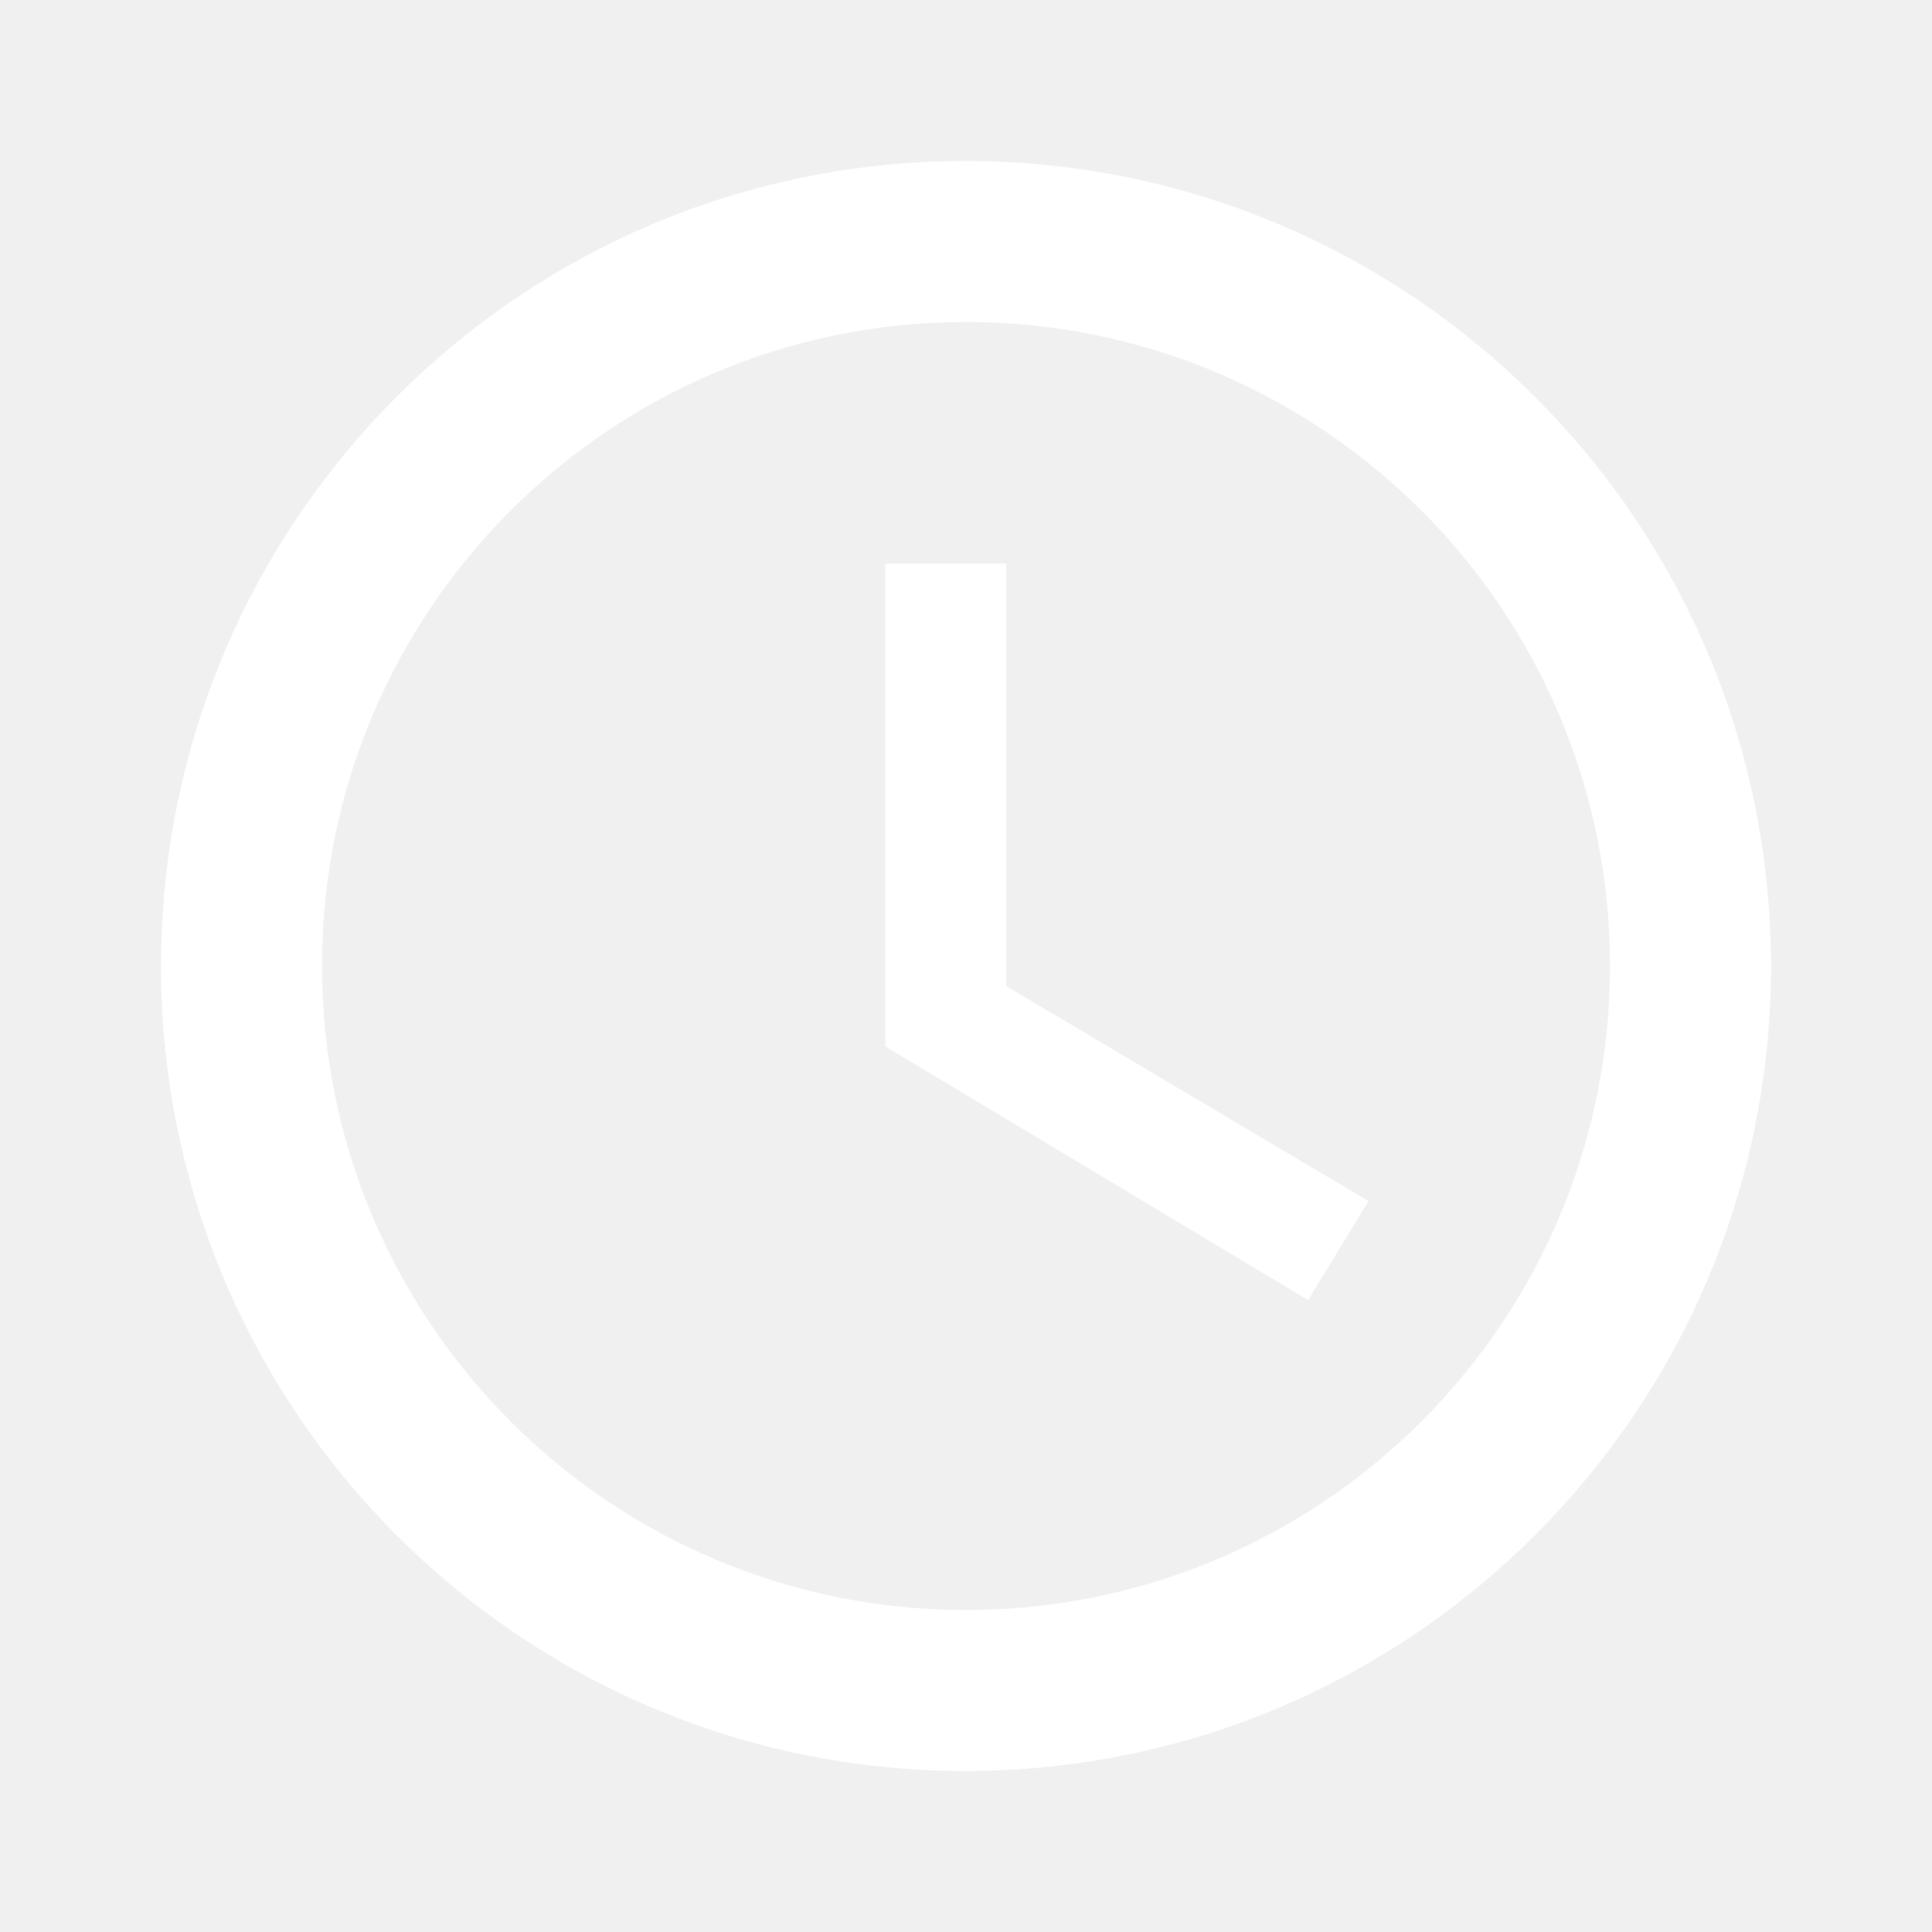
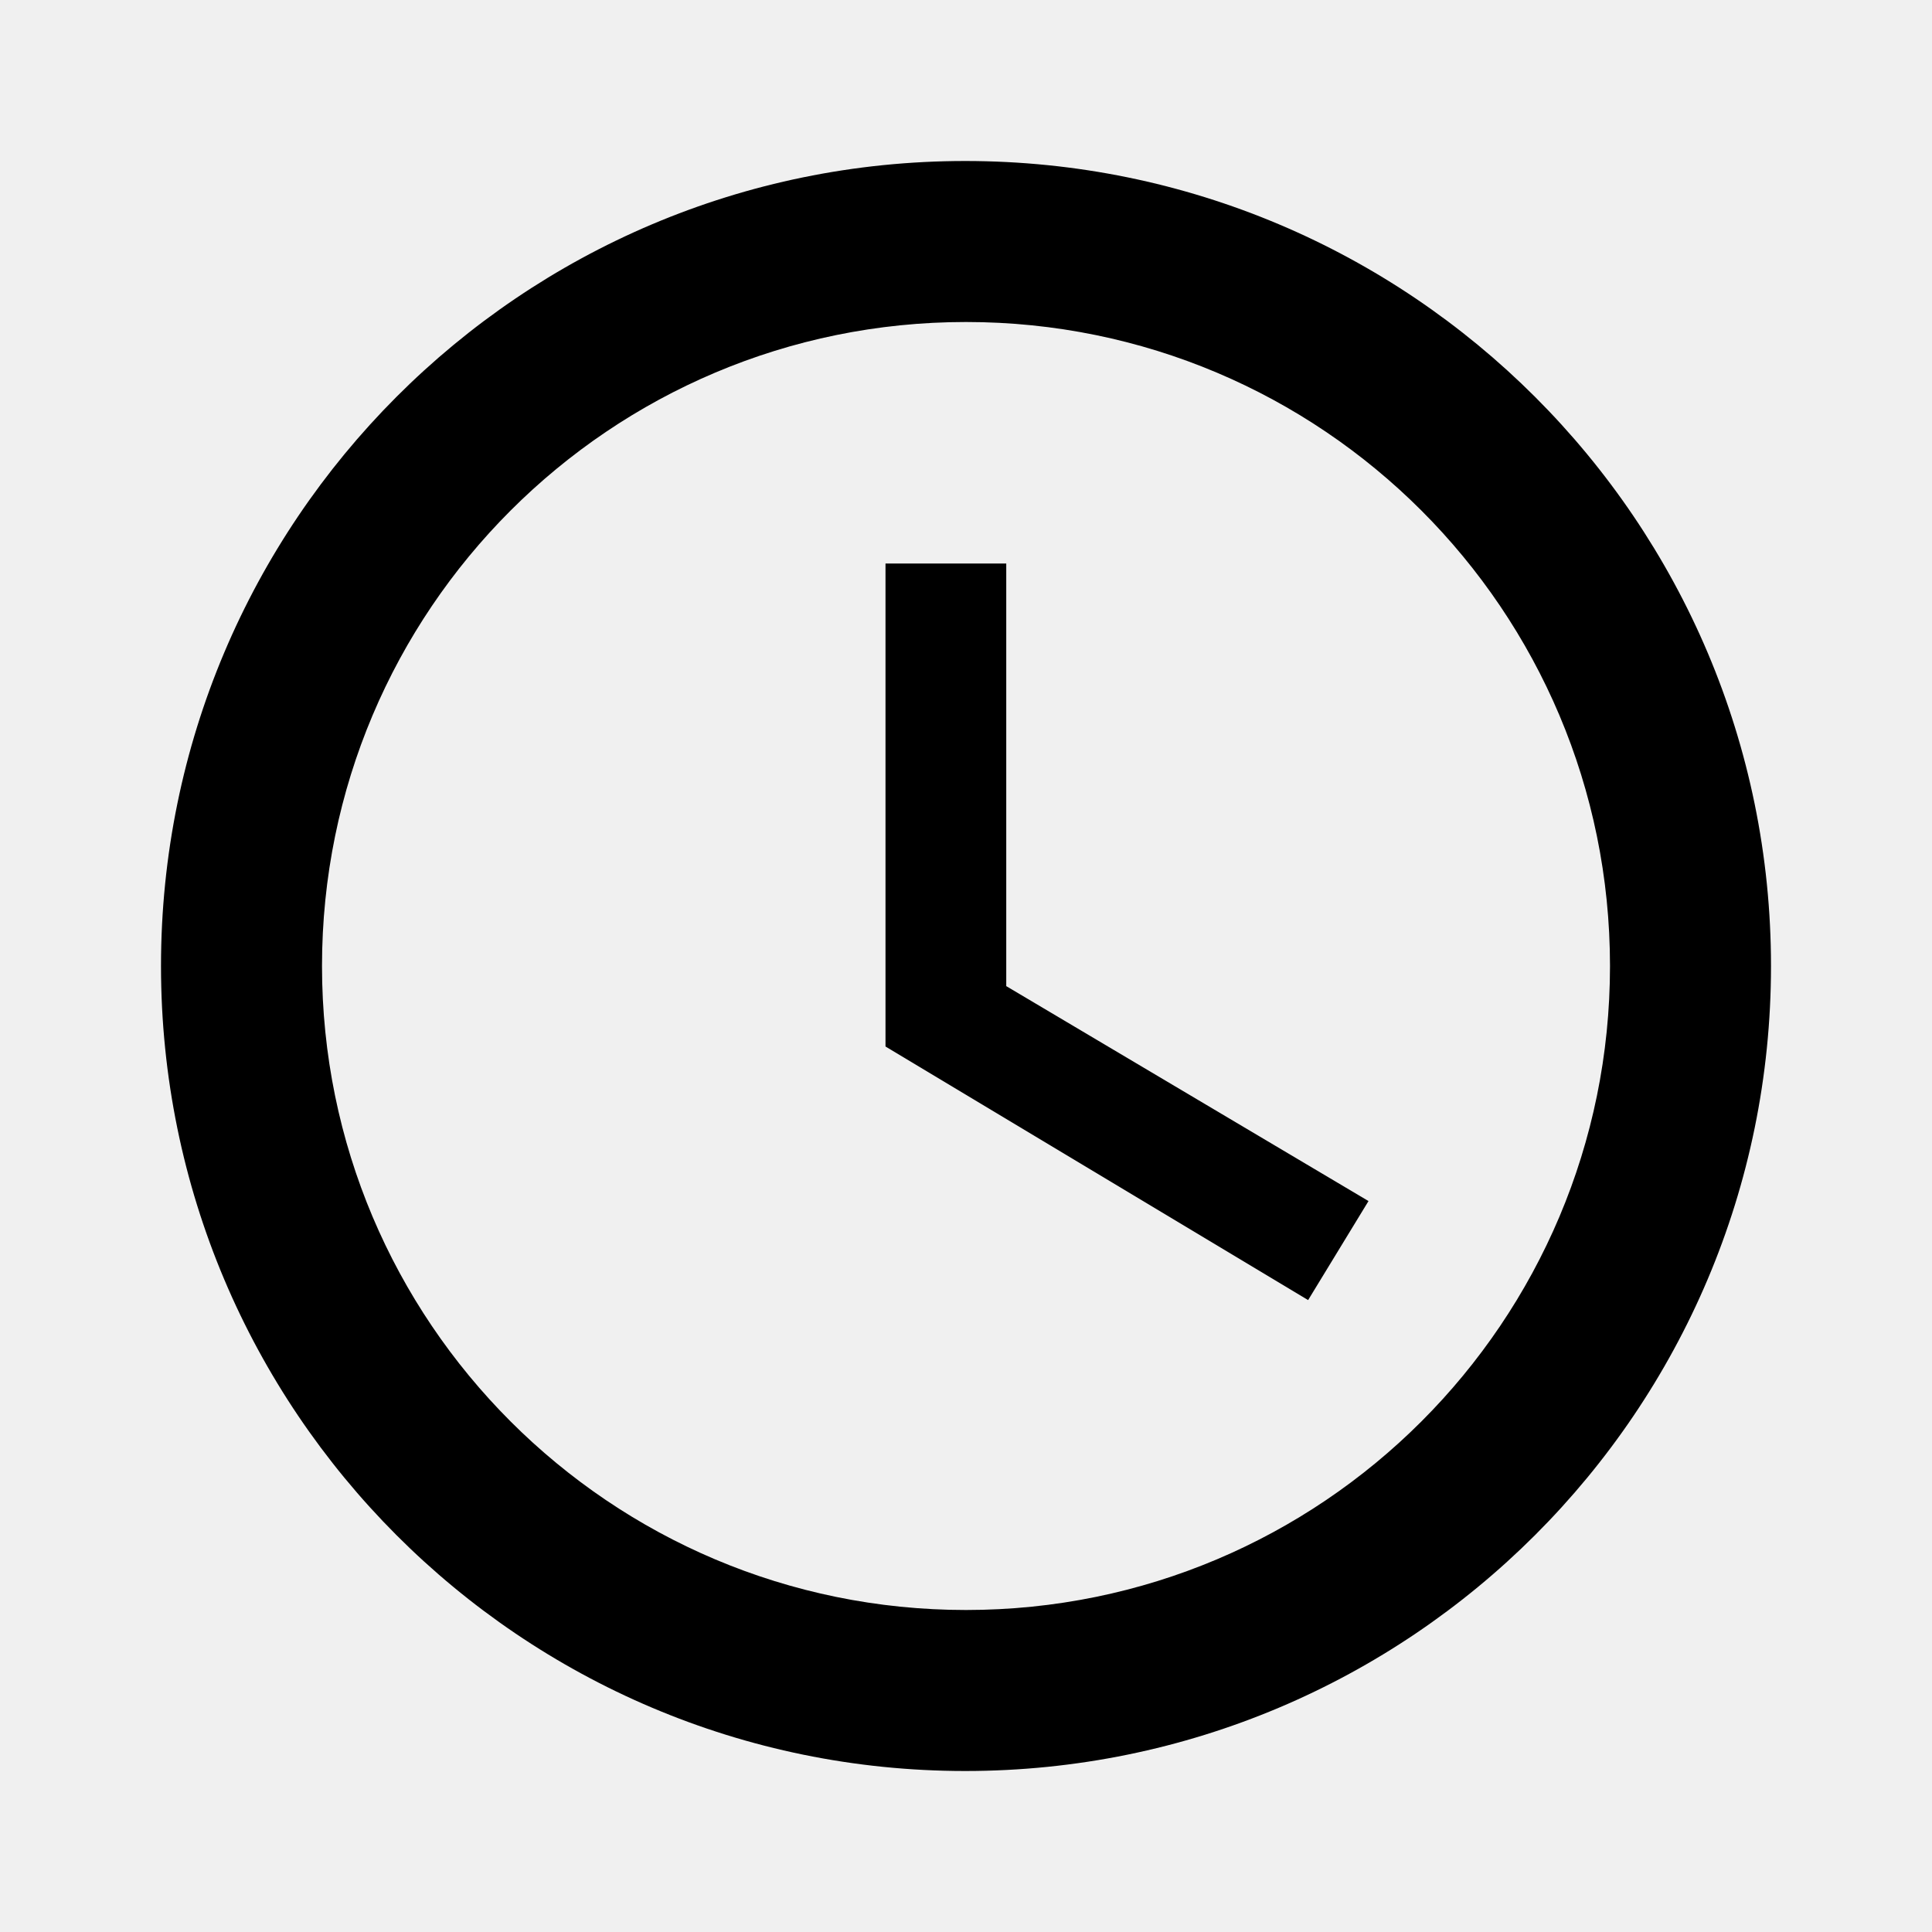
- <svg xmlns="http://www.w3.org/2000/svg" viewBox="0 0 24 24" fill="white" width="18px" height="18px">
+ <svg xmlns="http://www.w3.org/2000/svg" viewBox="0 0 24 24" fill="black" width="18px" height="18px">
  <path d="M0 0h24v24H0z" fill="none" />
  <path d="M11.99 2C6.47 2 2 6.48 2 12s4.47 10 9.99 10C17.52 22 22 17.52 22 12S17.52 2 11.99 2zM12 20c-4.42 0-8-3.58-8-8s3.58-8 8-8 8 3.58 8 8-3.58 8-8 8z" />
  <path d="M12.5 7H11v6l5.25 3.15.75-1.23-4.5-2.67z" />
</svg>
